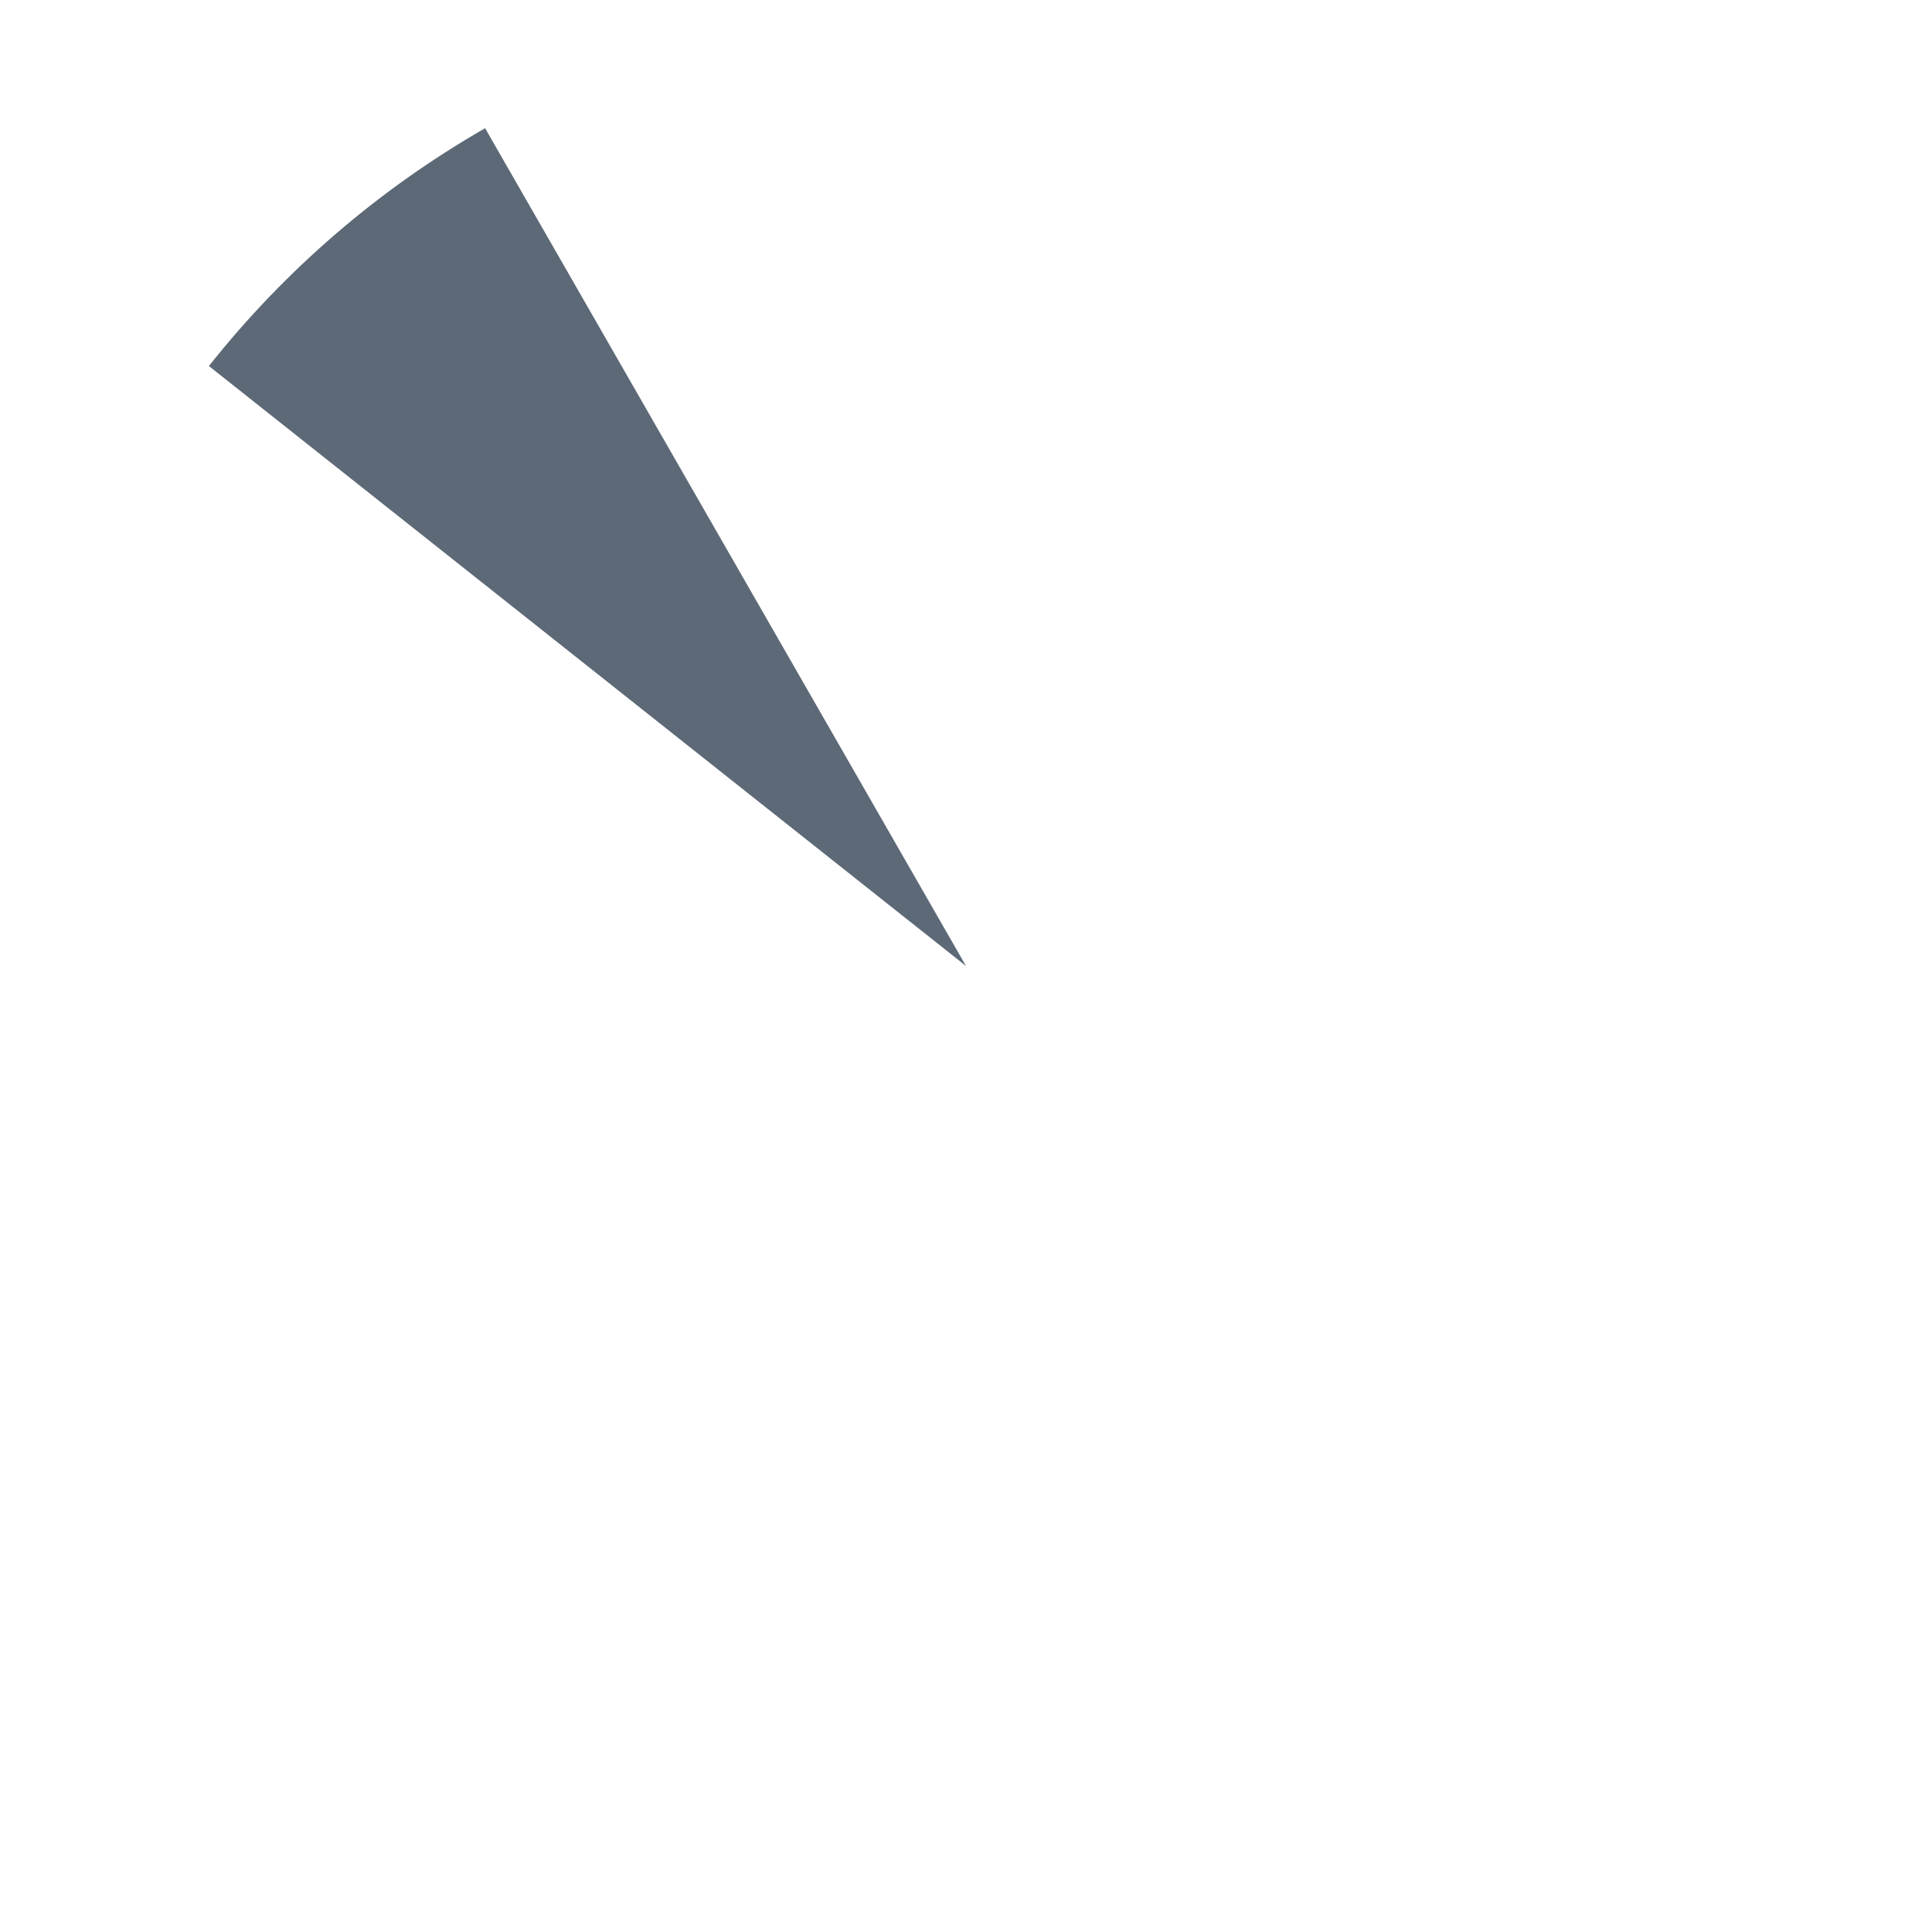
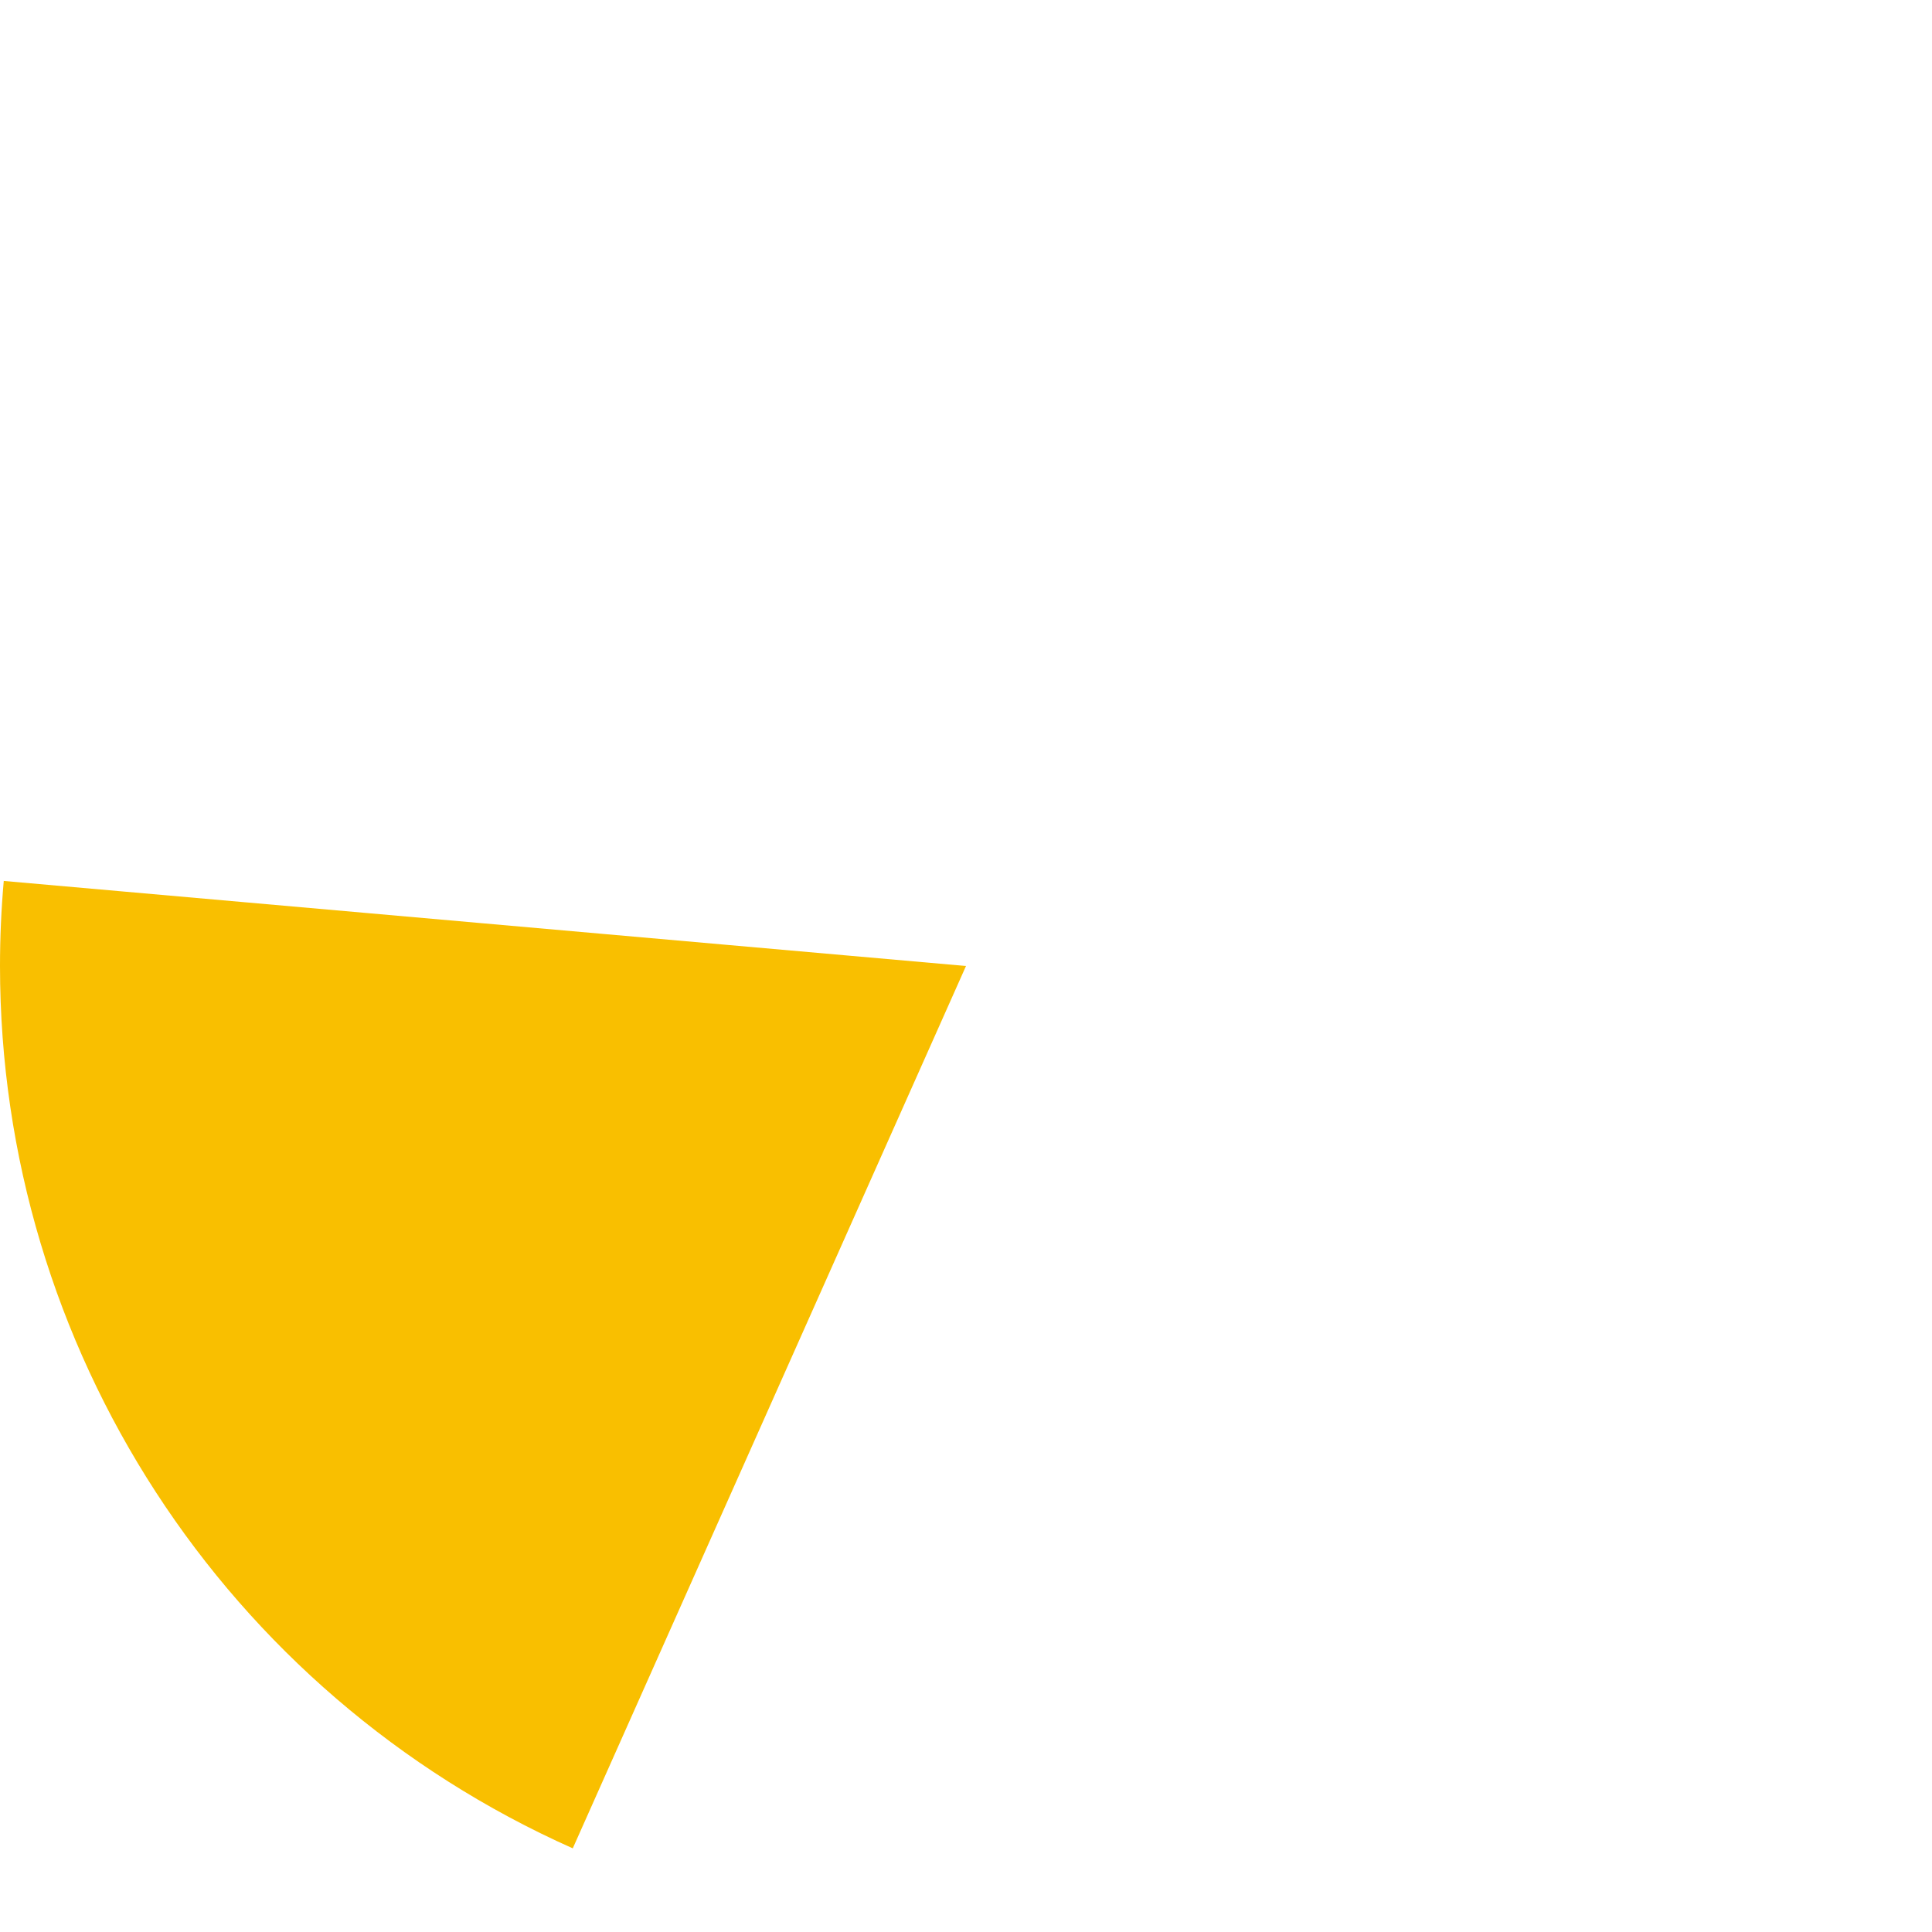
<svg xmlns="http://www.w3.org/2000/svg" version="1.1" width="160px" height="160px">
  <g transform="matrix(1 0 0 1 -581 -2663 )">
-     <path d="M 621.174 2673.618  L 661 2743  L 598.3 2693.314  C 604.605 2685.357  612.368 2678.672  621.174 2673.618  Z " fill-rule="nonzero" fill="#5d6977" stroke="none" />
+     <path d="M 581.311 2735.956  L 661 2743  L 628.434 2816.072  C 599.584 2803.214  581 2774.586  581 2743  C 581 2740.649  581.104 2738.298  581.311 2735.956  Z " fill-rule="nonzero" fill="#f9bf00" stroke="none" />
  </g>
</svg>
